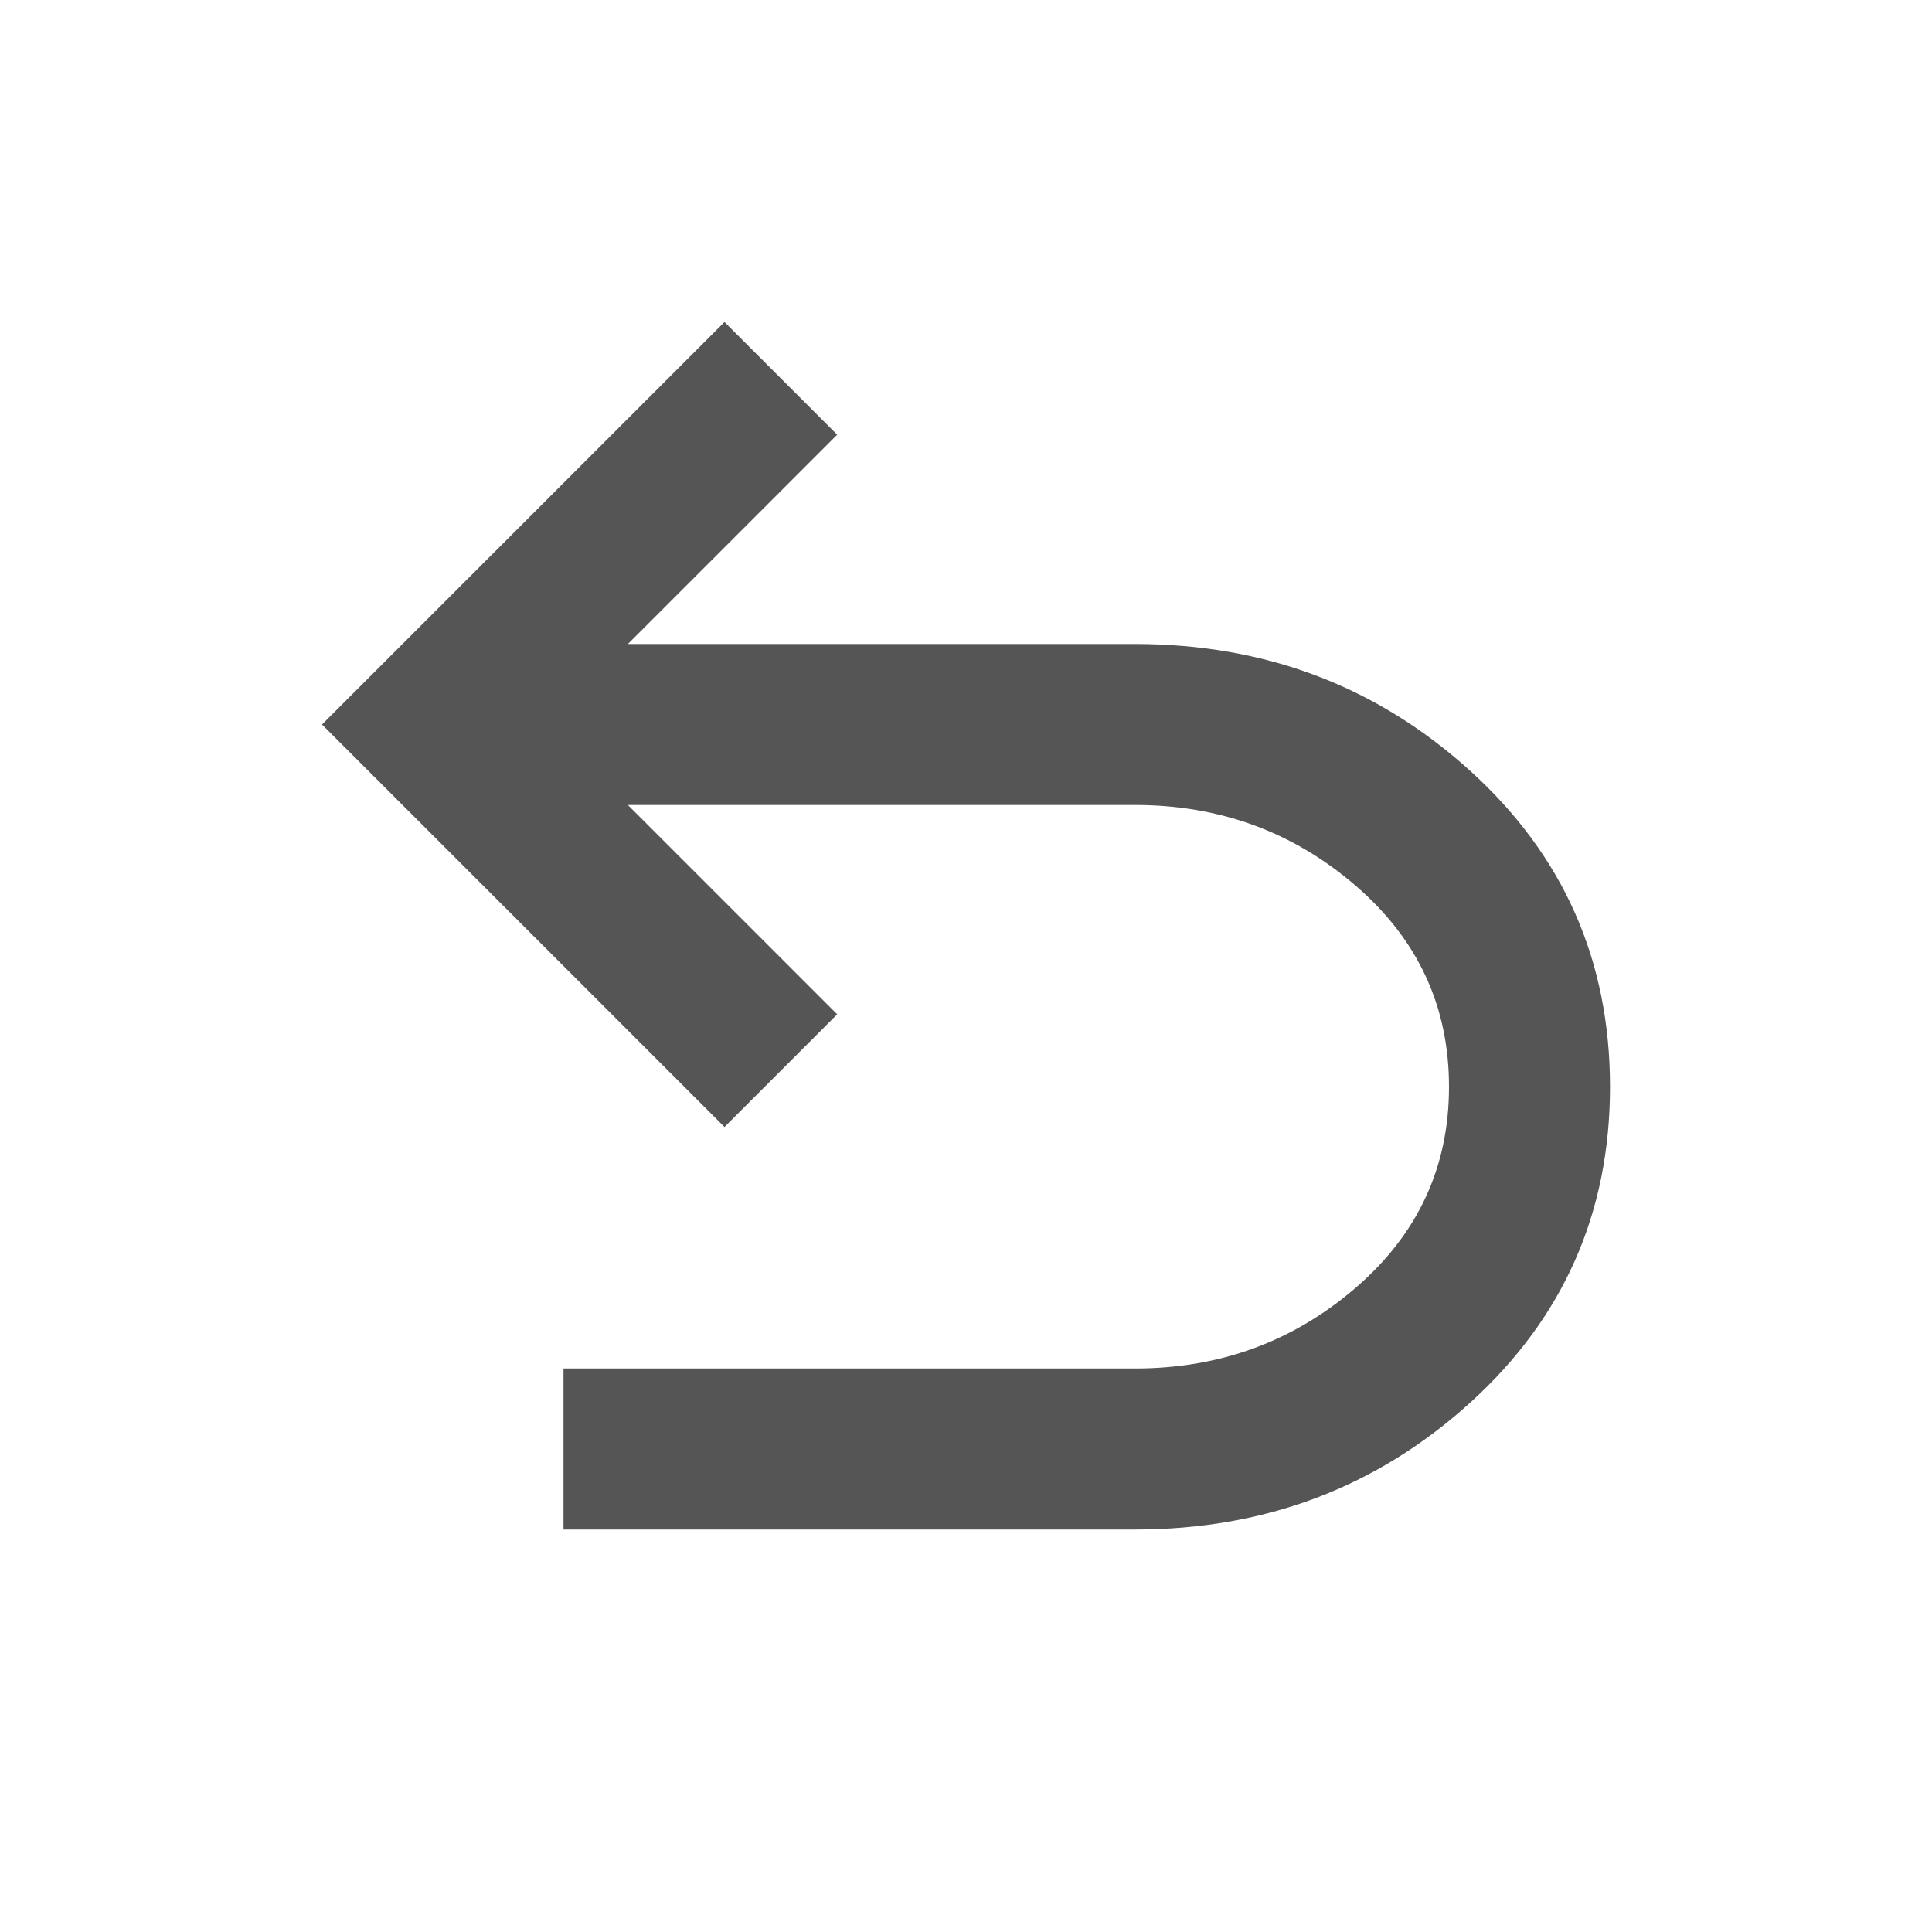
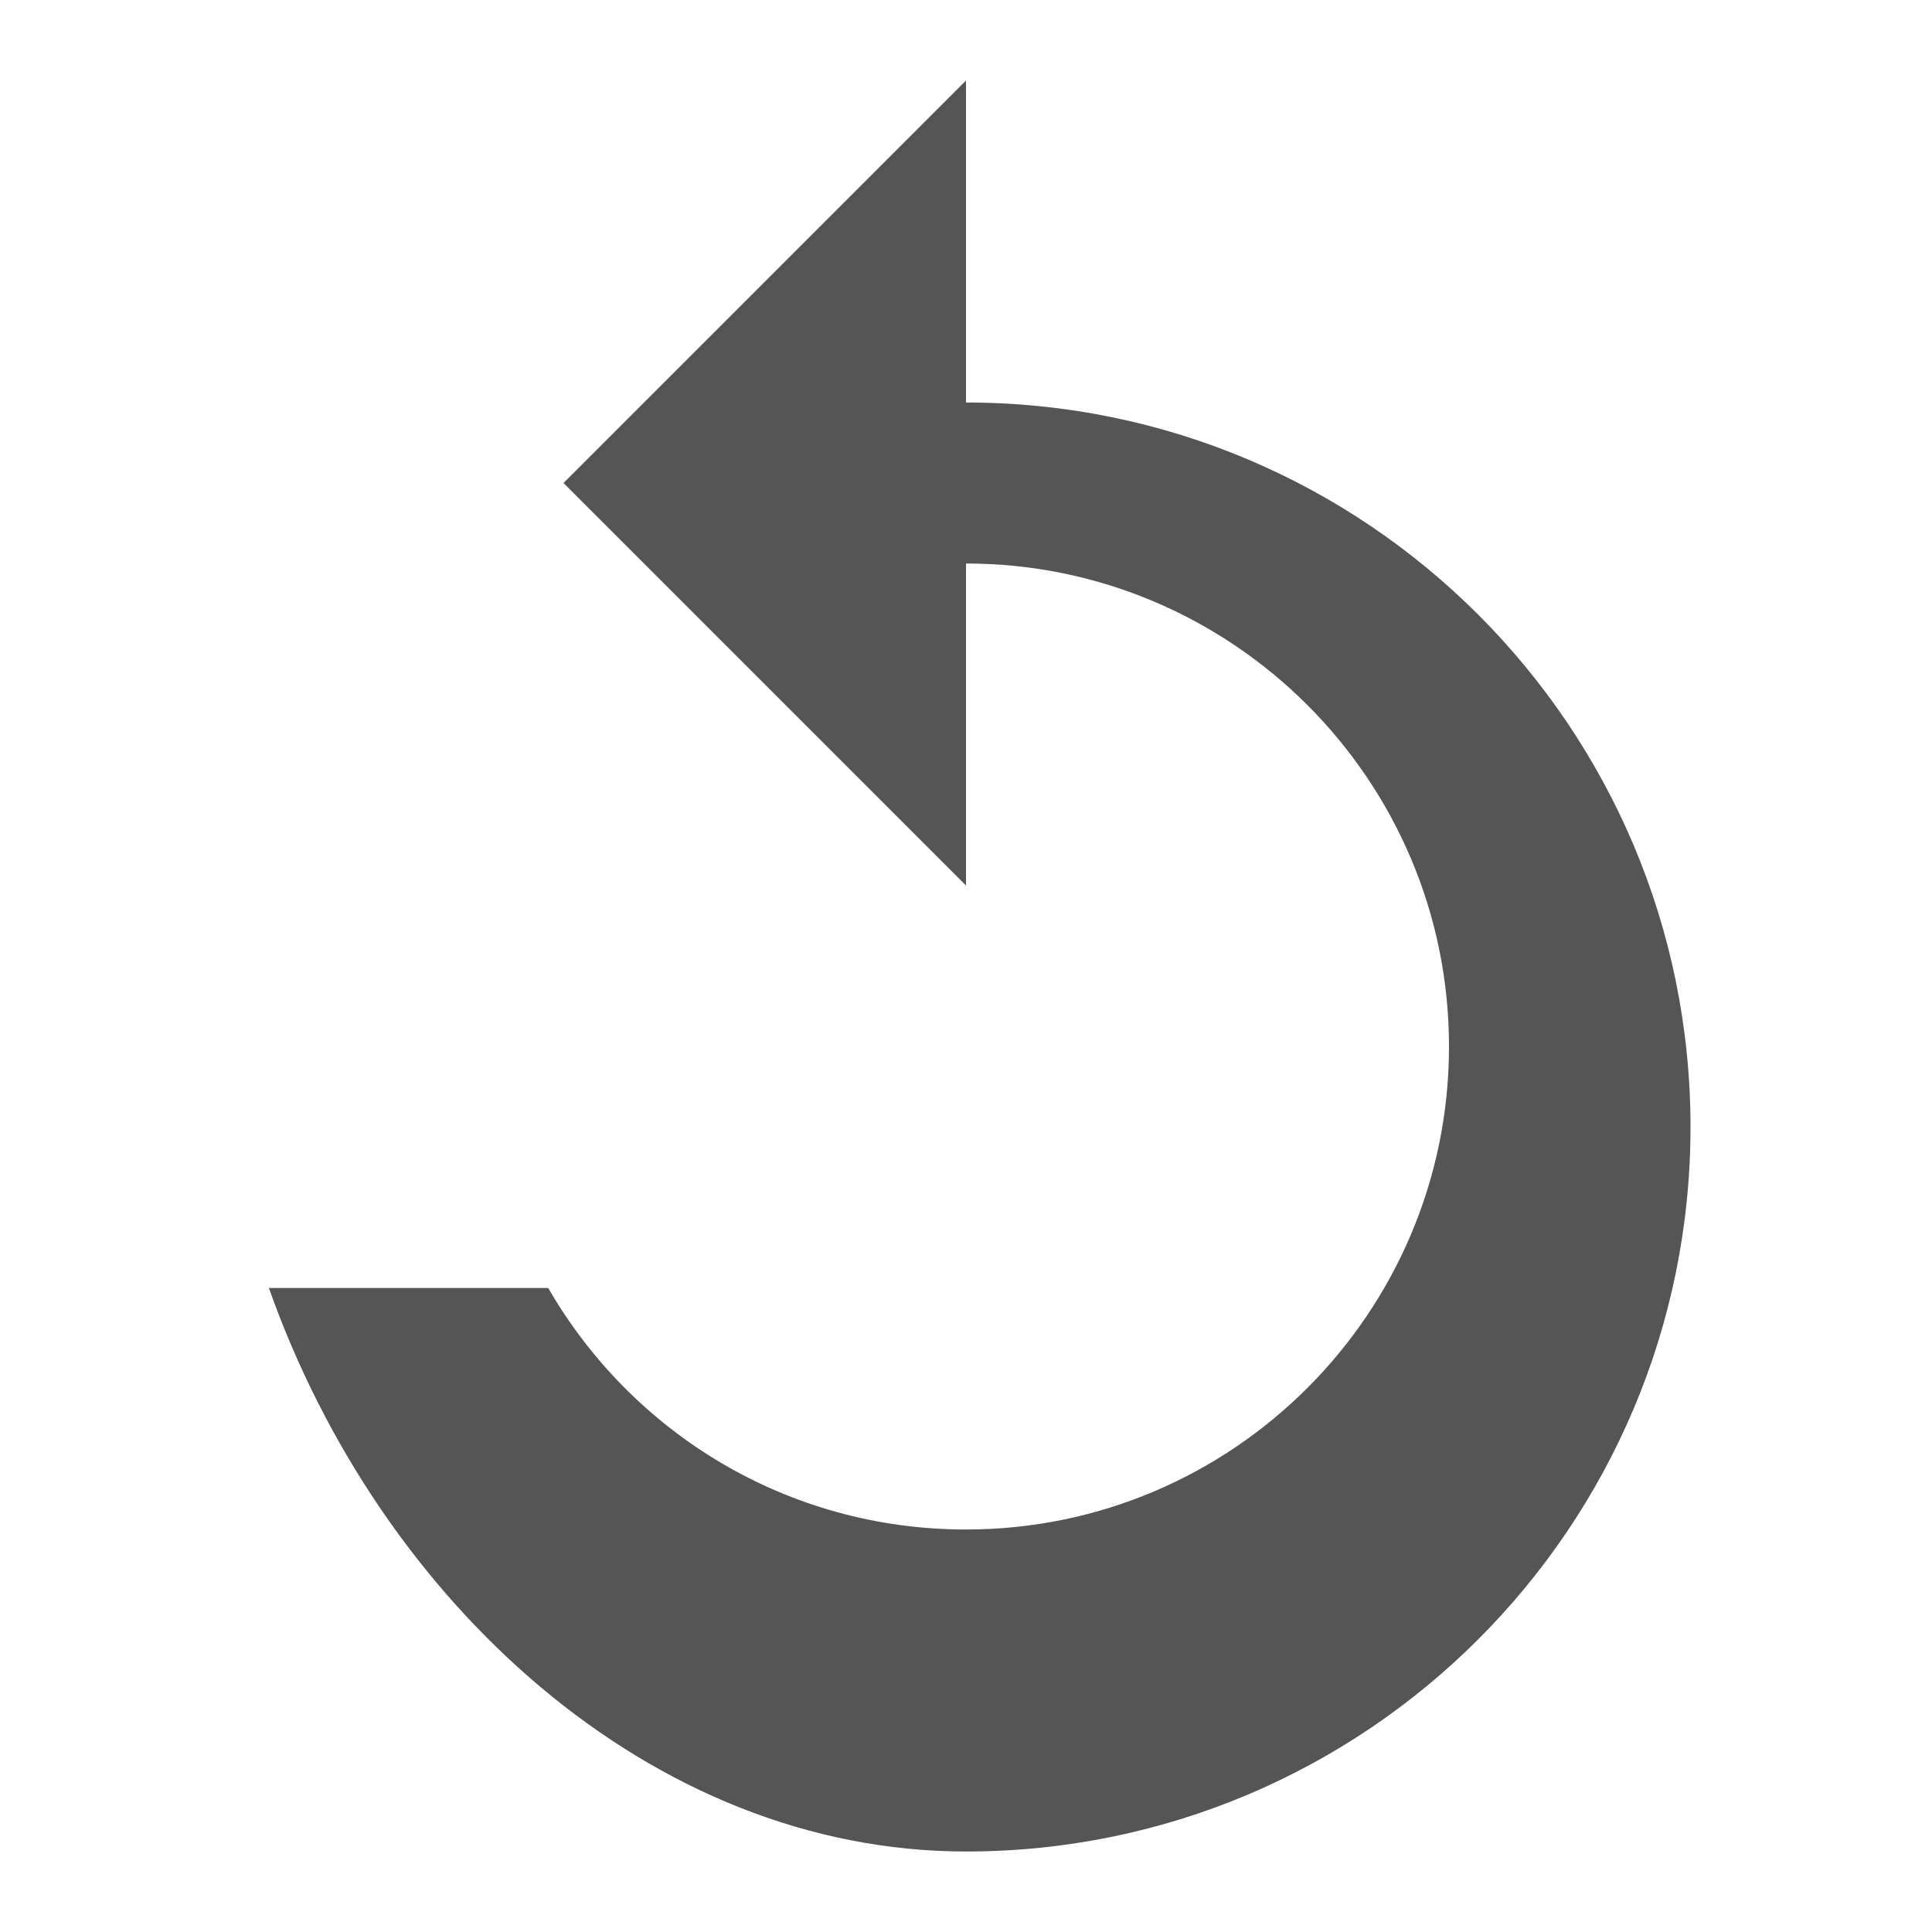
- <svg xmlns="http://www.w3.org/2000/svg" height="24px" viewBox="0 -960 960 960" width="24px" fill="#555">
-   <path d="M280-200v-80h284q63 0 109.5-40T720-420q0-60-46.5-100T564-560H312l104 104-56 56-200-200 200-200 56 56-104 104h252q97 0 166.5 63T800-420q0 94-69.5 157T564-200H280Z" />
+ <svg xmlns="http://www.w3.org/2000/svg" height="24px" width="24px" viewBox="0 0 24 24" fill="#555">
+   <path d="M12,5V1L7,6l5,5V7c3.31,0,6,2.69,6,6s-2.69,6-6,6c-2.22,0-4.15-1.2-5.19-3H3.34C4.72,19.9,8.09,23,12,23c4.97,0,9-4.03,9-9S16.97,5,12,5z" />
</svg>
